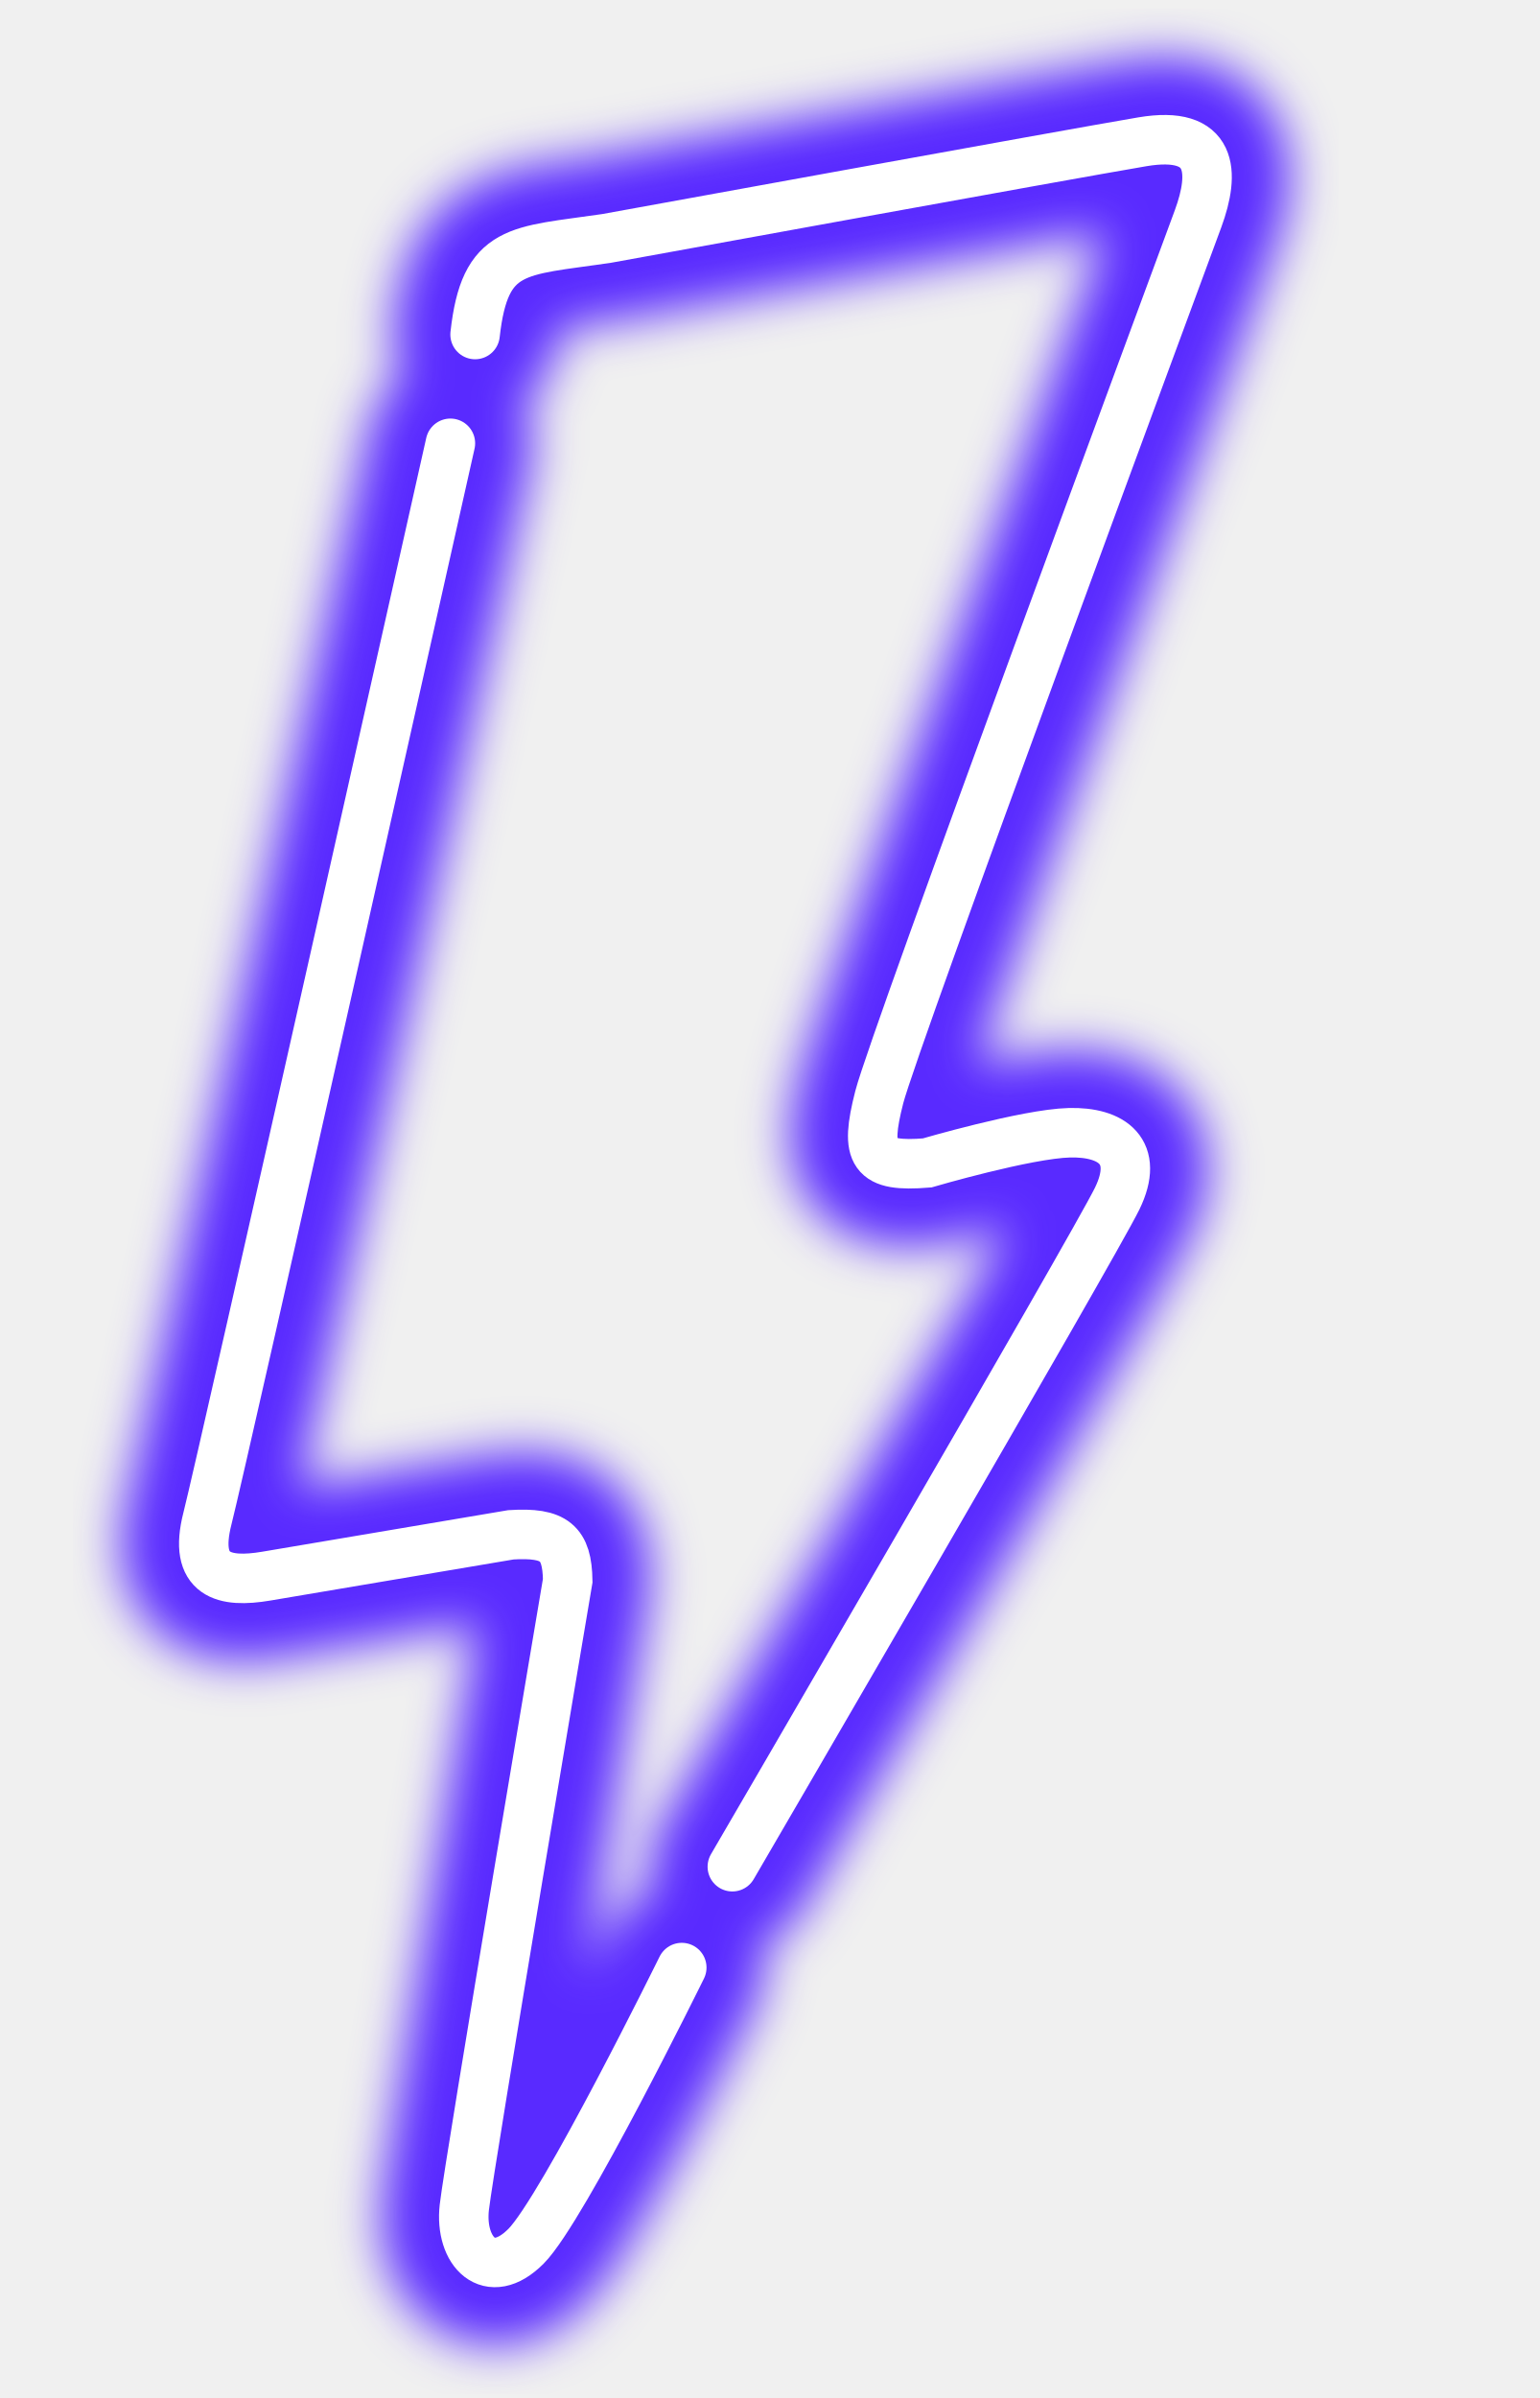
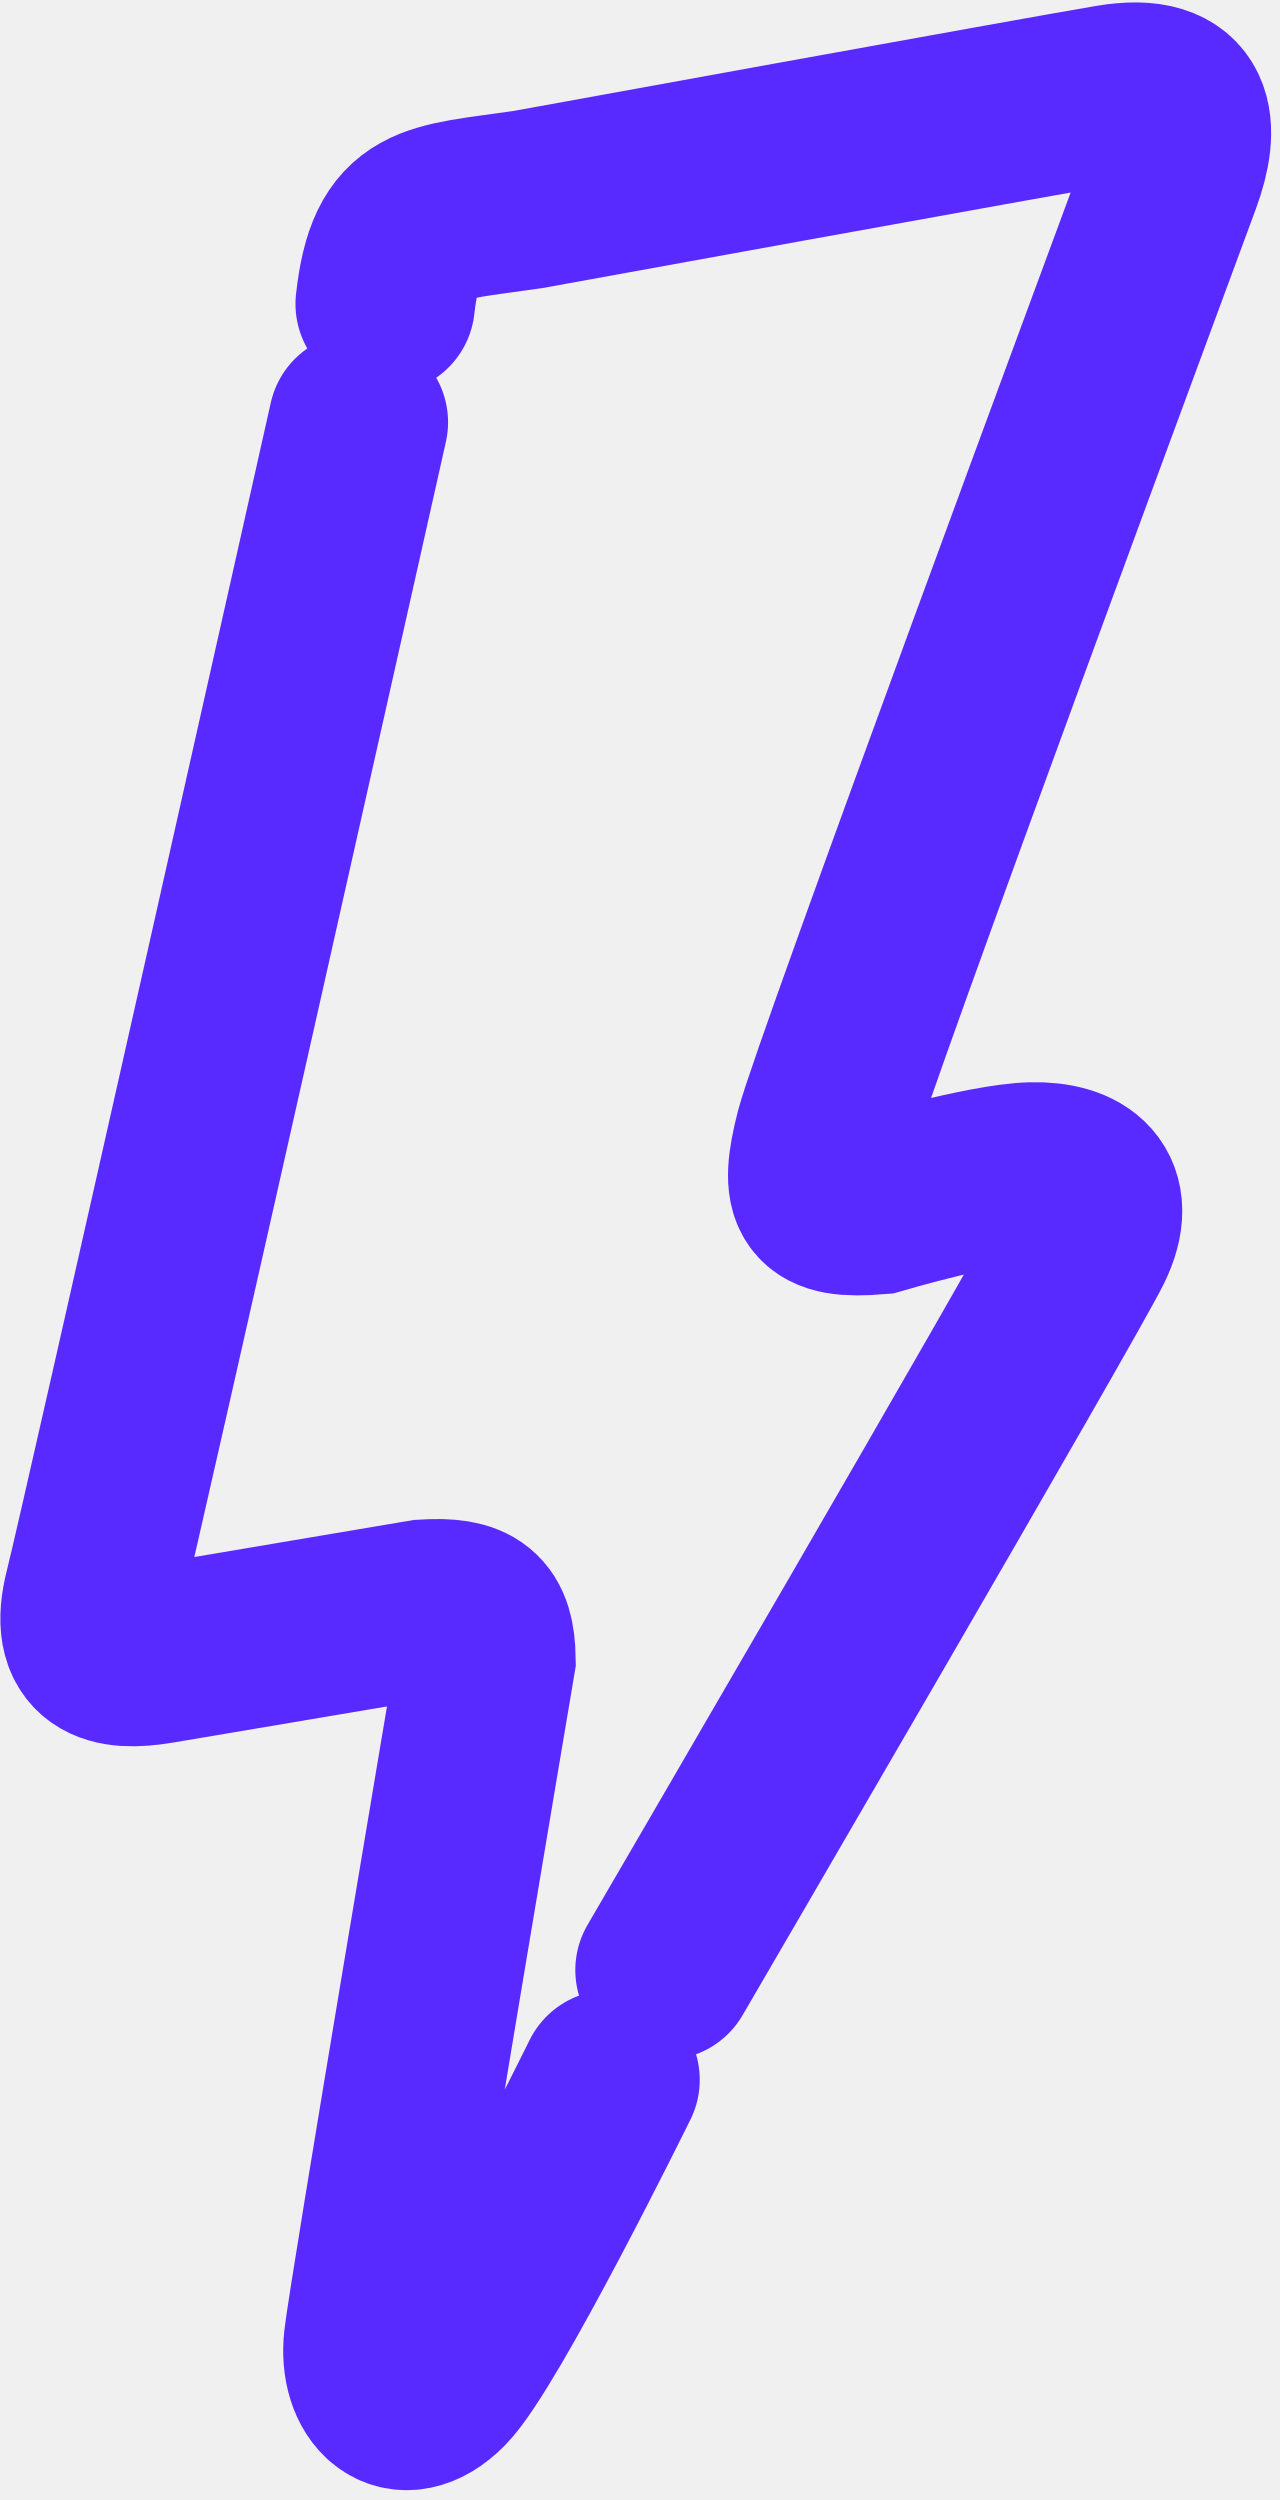
- <svg xmlns="http://www.w3.org/2000/svg" width="140" height="218" viewBox="0 0 140 218" fill="none">
-   <g id="Group 18">
-     <g id="Group 17" filter="url(#filter0_f_136_1431)">
-       <path id="Vector 1" d="M40.958 40.301C40.958 40.301 20.217 132.769 18.867 138.033C17.517 143.296 20.413 143.927 24.213 143.285C28.014 142.643 46.463 139.528 46.463 139.528C50.444 139.279 51.572 140.261 51.627 143.692C51.627 143.692 42.67 196.682 42.223 200.674C41.776 204.666 44.495 207.564 47.838 204.202C51.181 200.84 61.999 178.87 61.999 178.87M43.202 30.41C44.093 22.426 47.045 22.868 55.129 21.681C55.129 21.681 97.365 13.99 103.877 12.891C110.389 11.791 110.486 15.691 108.955 19.867C107.424 24.042 81.307 94.477 79.958 99.741C78.61 105.004 79.338 106.125 84.311 105.72C84.311 105.72 93.353 103.074 97.244 102.977C101.134 102.88 103.67 104.69 101.596 108.957C99.522 113.223 66.596 169.701 66.596 169.701" stroke="#592AFF" stroke-width="15" stroke-linecap="round" />
-     </g>
-     <g id="Group 16">
-       <path id="Vector 1_2" d="M40.958 40.301C40.958 40.301 20.217 132.769 18.867 138.033C17.517 143.296 20.413 143.927 24.213 143.285C28.014 142.643 46.463 139.528 46.463 139.528C50.444 139.279 51.572 140.261 51.627 143.692C51.627 143.692 42.67 196.682 42.223 200.674C41.776 204.666 44.495 207.564 47.838 204.202C51.181 200.84 61.999 178.87 61.999 178.87M43.202 30.41C44.093 22.426 47.045 22.868 55.129 21.681C55.129 21.681 97.365 13.99 103.877 12.891C110.389 11.791 110.486 15.691 108.955 19.867C107.424 24.042 81.307 94.477 79.958 99.741C78.61 105.004 79.338 106.125 84.311 105.72C84.311 105.72 93.353 103.074 97.244 102.977C101.134 102.88 103.67 104.69 101.596 108.957C99.522 113.223 66.596 169.701 66.596 169.701" stroke="white" stroke-width="4.5" stroke-linecap="round" />
-     </g>
-   </g>
-   <defs>
-     <filter id="filter0_f_136_1431" x="6.644" y="0.799" width="115.025" height="216.783" filterUnits="userSpaceOnUse" color-interpolation-filters="sRGB">
-       <feFlood flood-opacity="0" result="BackgroundImageFix" />
-       <feBlend mode="normal" in="SourceGraphic" in2="BackgroundImageFix" result="shape" />
-       <feGaussianBlur stdDeviation="2.201" result="effect1_foregroundBlur_136_1431" />
-     </filter>
-   </defs>
+ <svg xmlns="http://www.w3.org/2000/svg" width="107" height="209" viewBox="0 0 107 209" fill="none">
+   <path d="M29.958 35.301C29.958 35.301 9.217 127.769 7.867 133.033C6.517 138.296 9.413 138.927 13.213 138.285C17.014 137.643 35.463 134.528 35.463 134.528C39.444 134.279 40.572 135.261 40.627 138.692C40.627 138.692 31.67 191.682 31.223 195.674C30.776 199.666 33.495 202.564 36.838 199.202C40.181 195.84 50.999 173.87 50.999 173.87M32.202 25.41C33.093 17.426 36.045 17.868 44.129 16.681C44.129 16.681 86.365 8.99 92.877 7.891C99.389 6.791 99.486 10.691 97.955 14.867C96.424 19.042 70.307 89.477 68.958 94.741C67.61 100.004 68.338 101.125 73.311 100.72C73.311 100.72 82.353 98.074 86.244 97.977C90.134 97.88 92.67 99.69 90.596 103.957C88.522 108.223 55.596 164.701 55.596 164.701" stroke="#592AFF" stroke-width="15" stroke-linecap="round" />
</svg>
